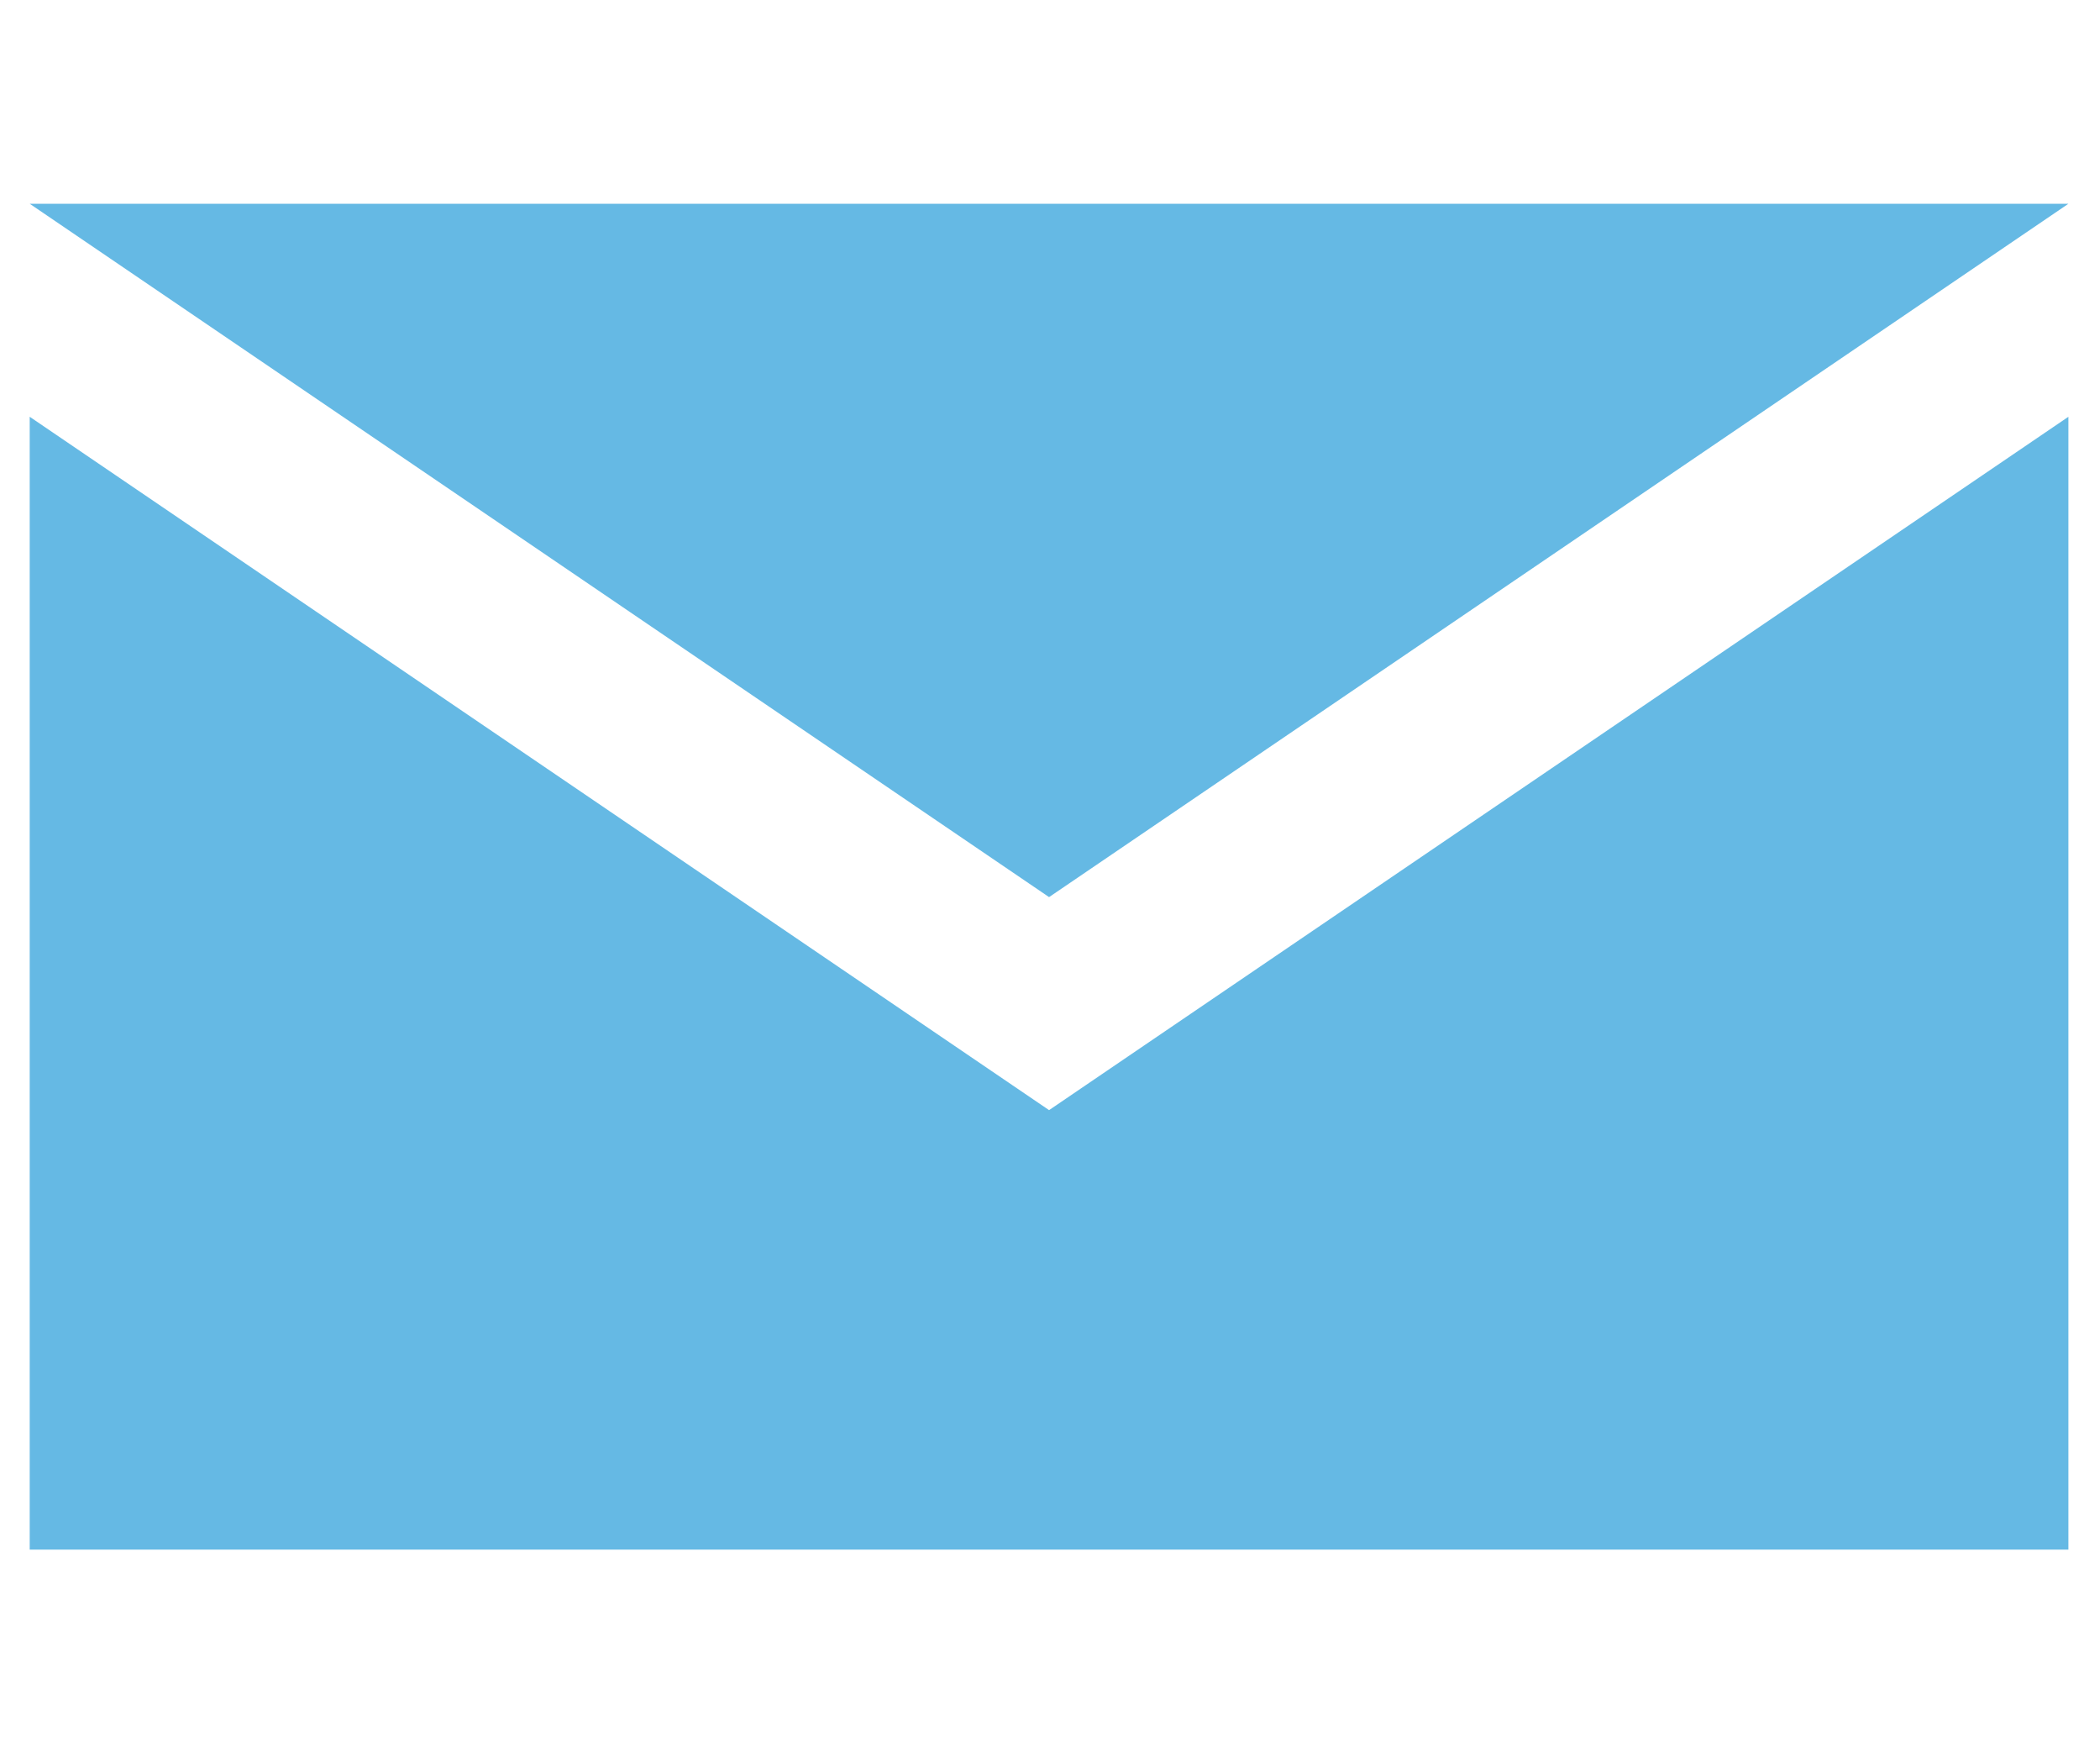
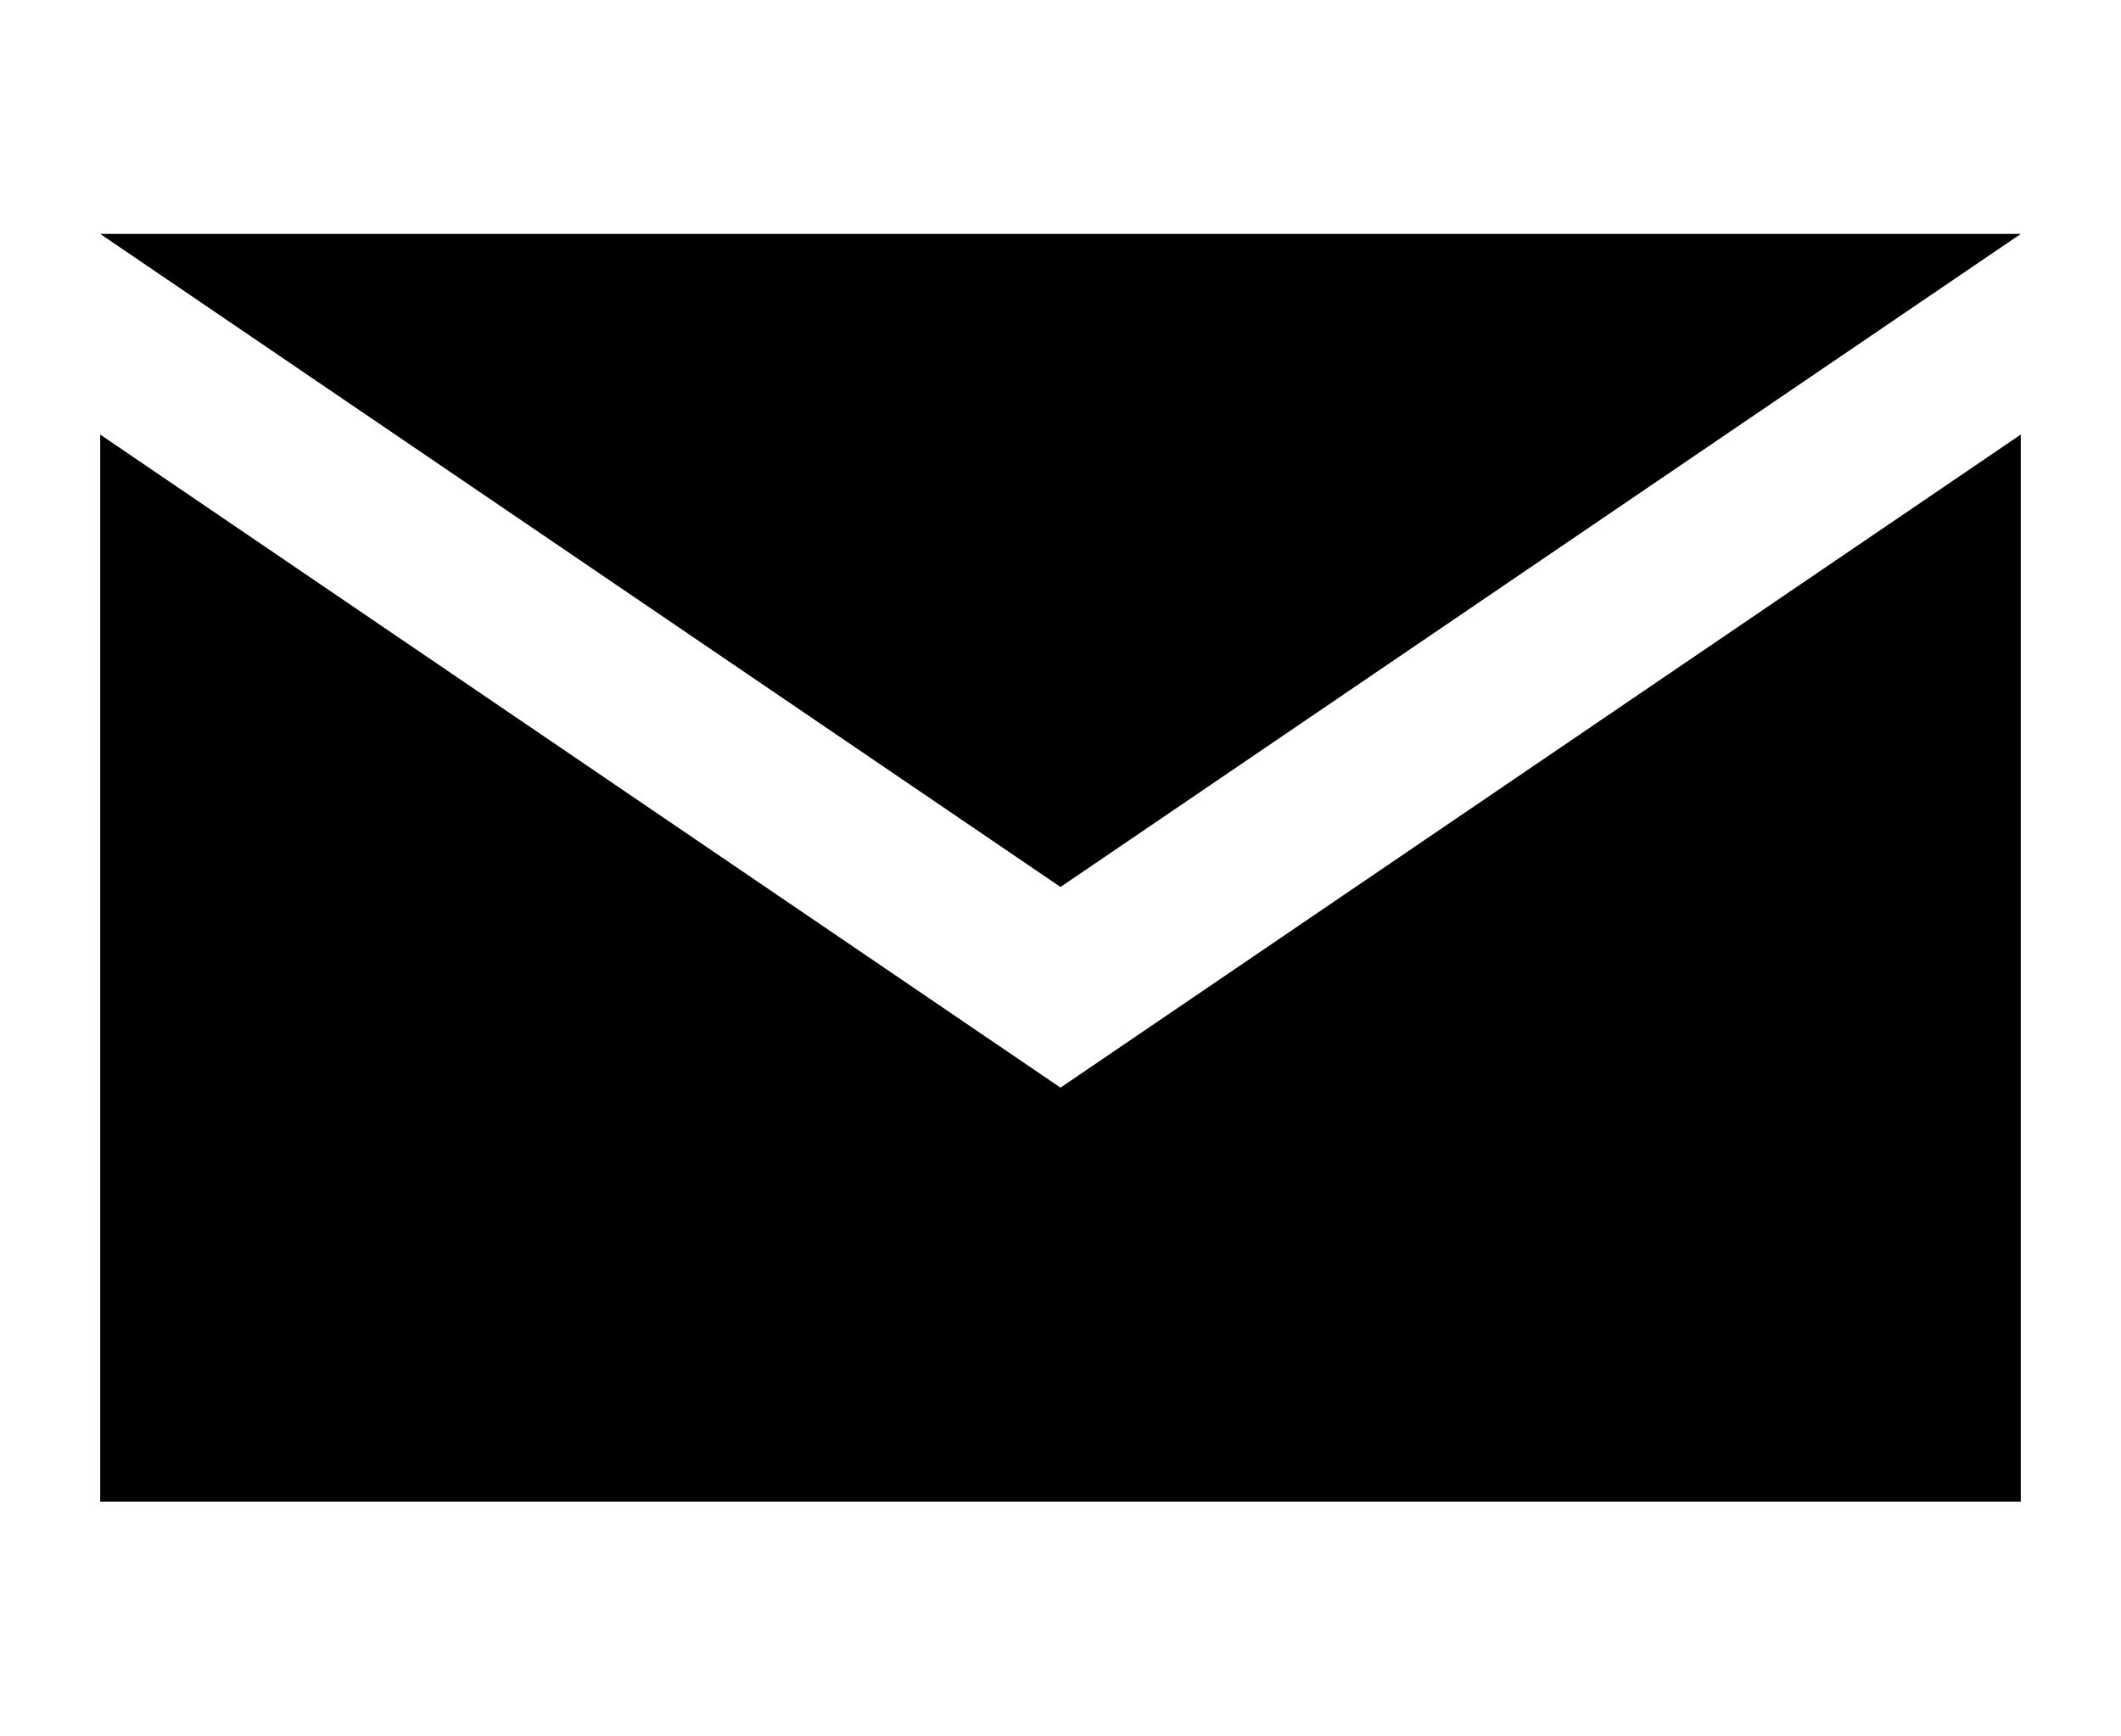
- <svg xmlns="http://www.w3.org/2000/svg" version="1.1" id="Layer_1" x="0px" y="0px" width="90px" height="75px" viewBox="0 0 90 75" enable-background="new 0 0 90 75" xml:space="preserve">
+ <svg xmlns="http://www.w3.org/2000/svg" version="1.1" id="Layer_1" x="0px" y="0px" width="110px" height="90px" viewBox="0 0 110 90" enable-background="new 0 0 110 90" xml:space="preserve">
  <g>
    <g>
-       <path fill="#65B9E4" d="M1.273,17.857v48.54h87.373v-48.54L44.96,47.565L1.273,17.857z M88.647,8.73H1.273L44.96,38.438    L88.647,8.73z" />
+       <path class="ico" d="M5.197,22.535v55.334h99.605V22.535L55,56.402L5.197,22.535z M104.803,12.13H5.197L55,45.996L104.803,12.13z" />
    </g>
  </g>
</svg>
